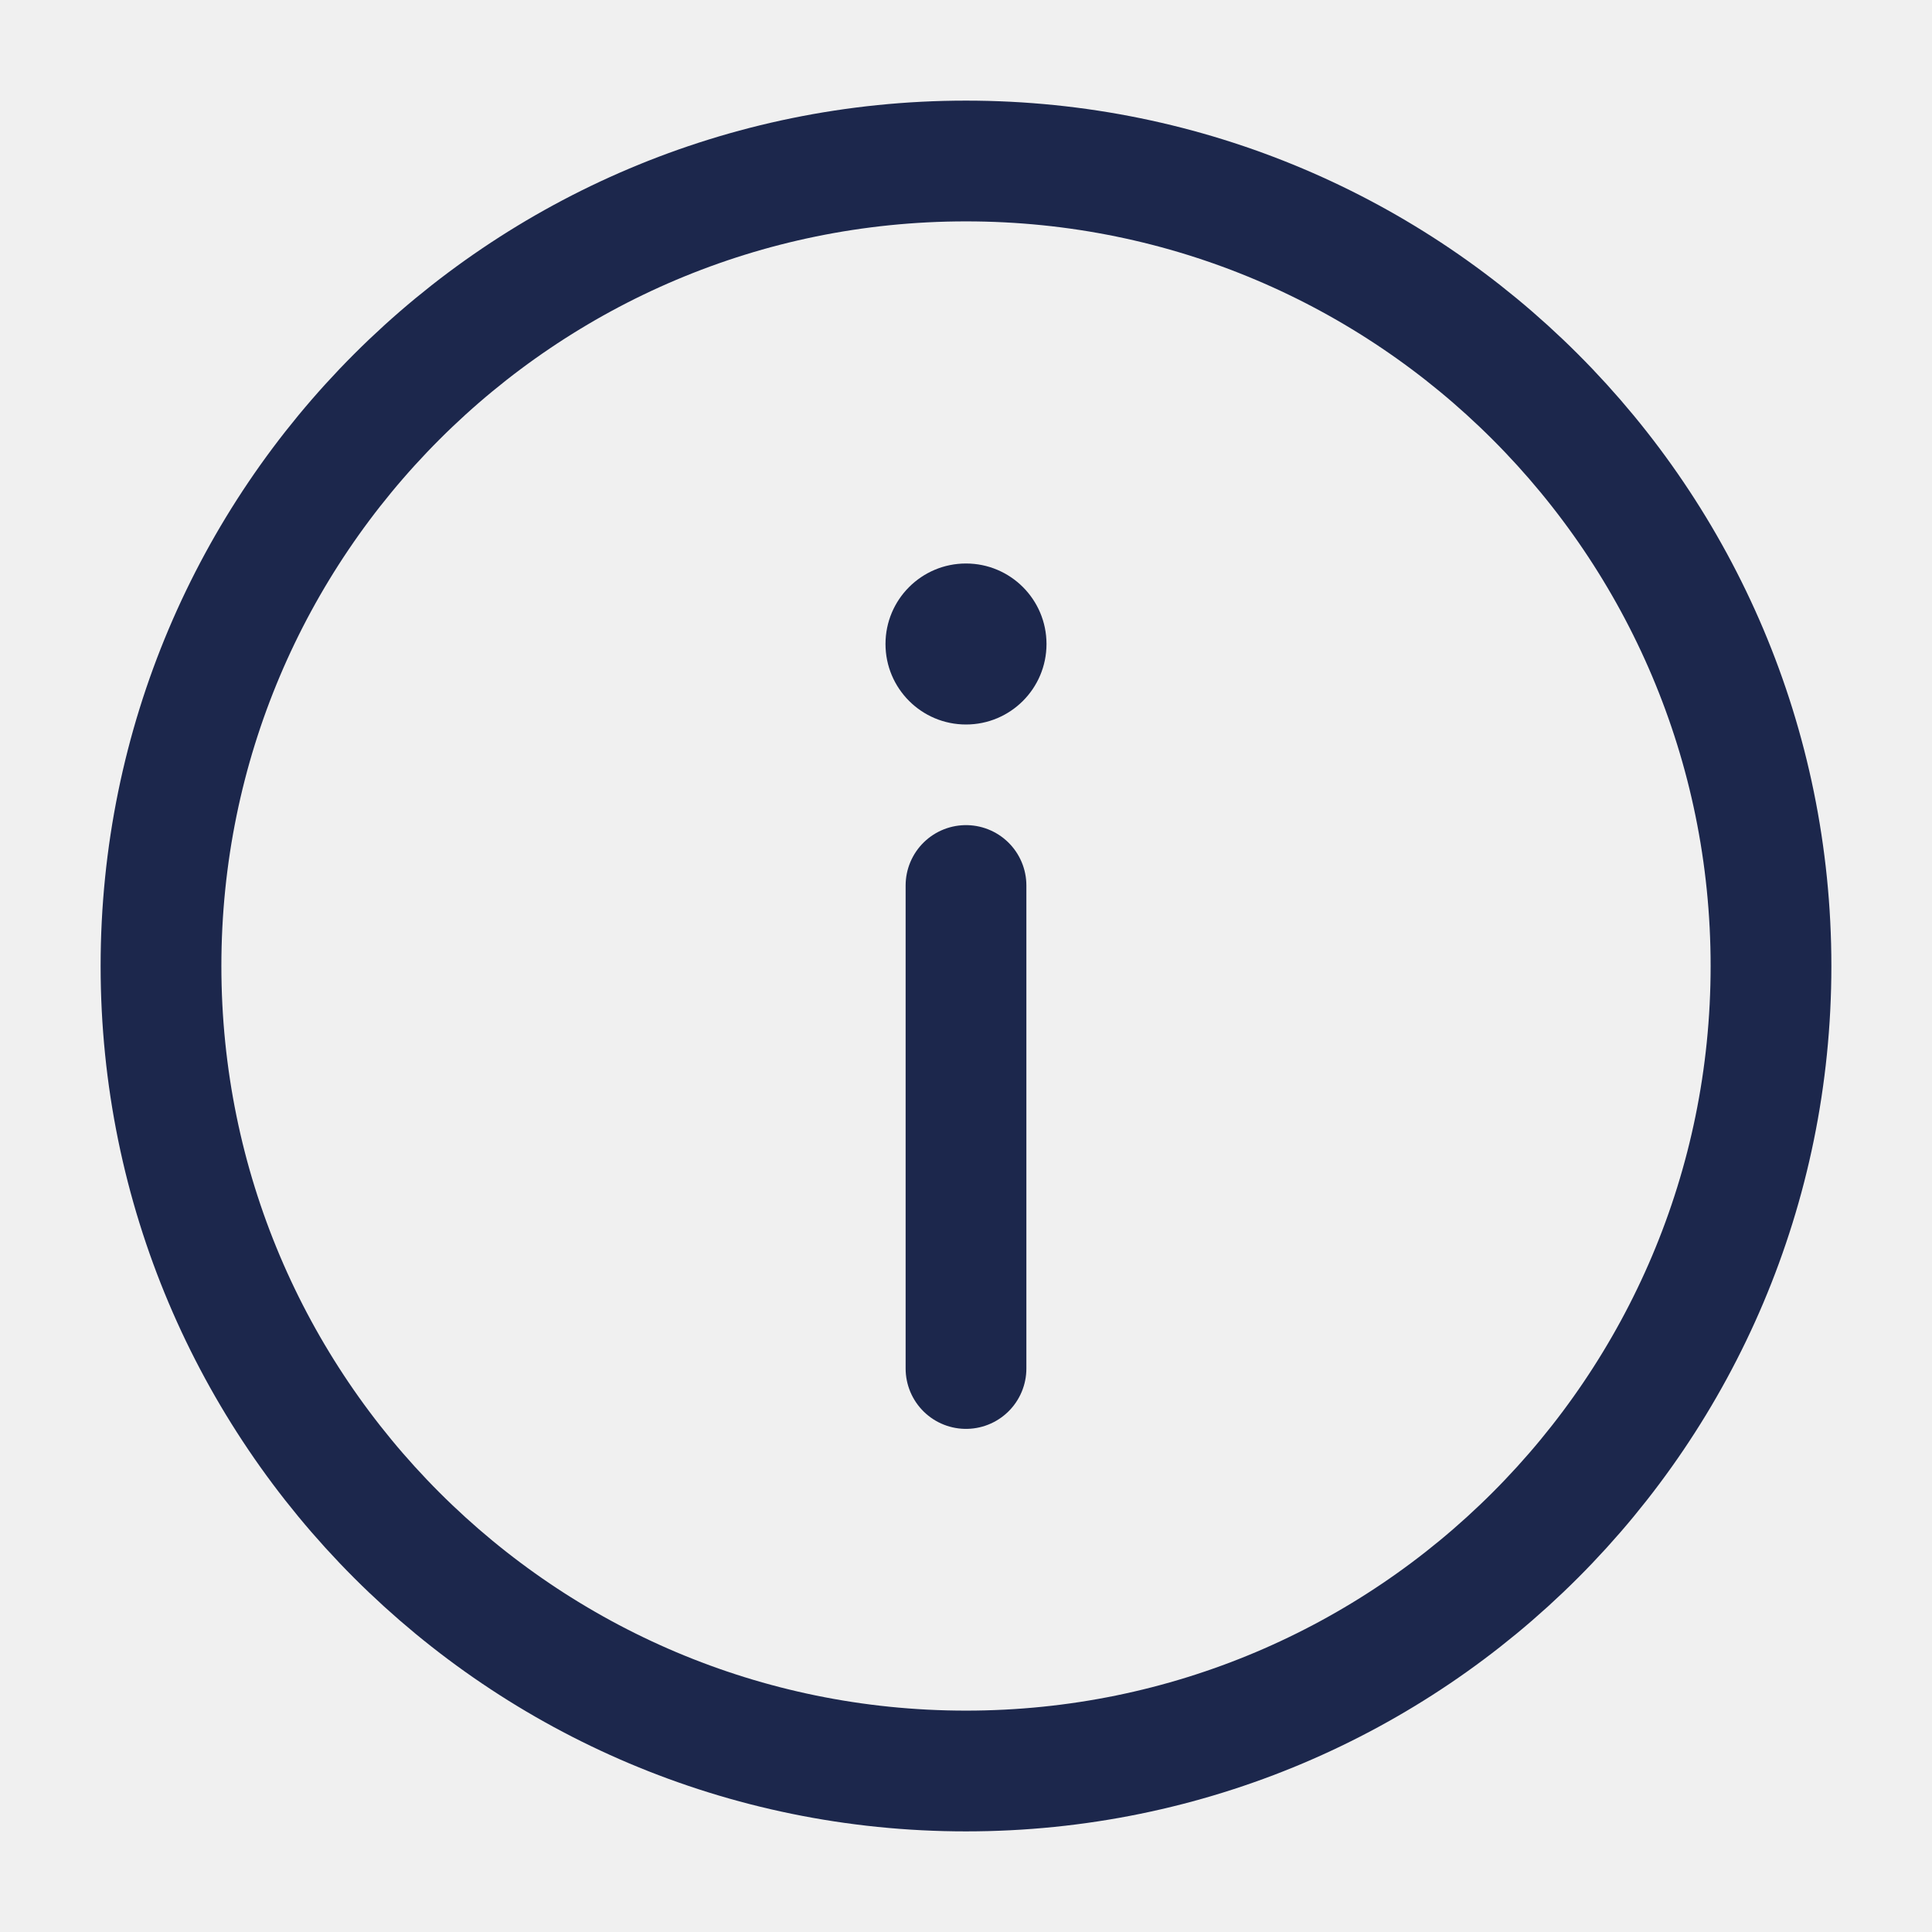
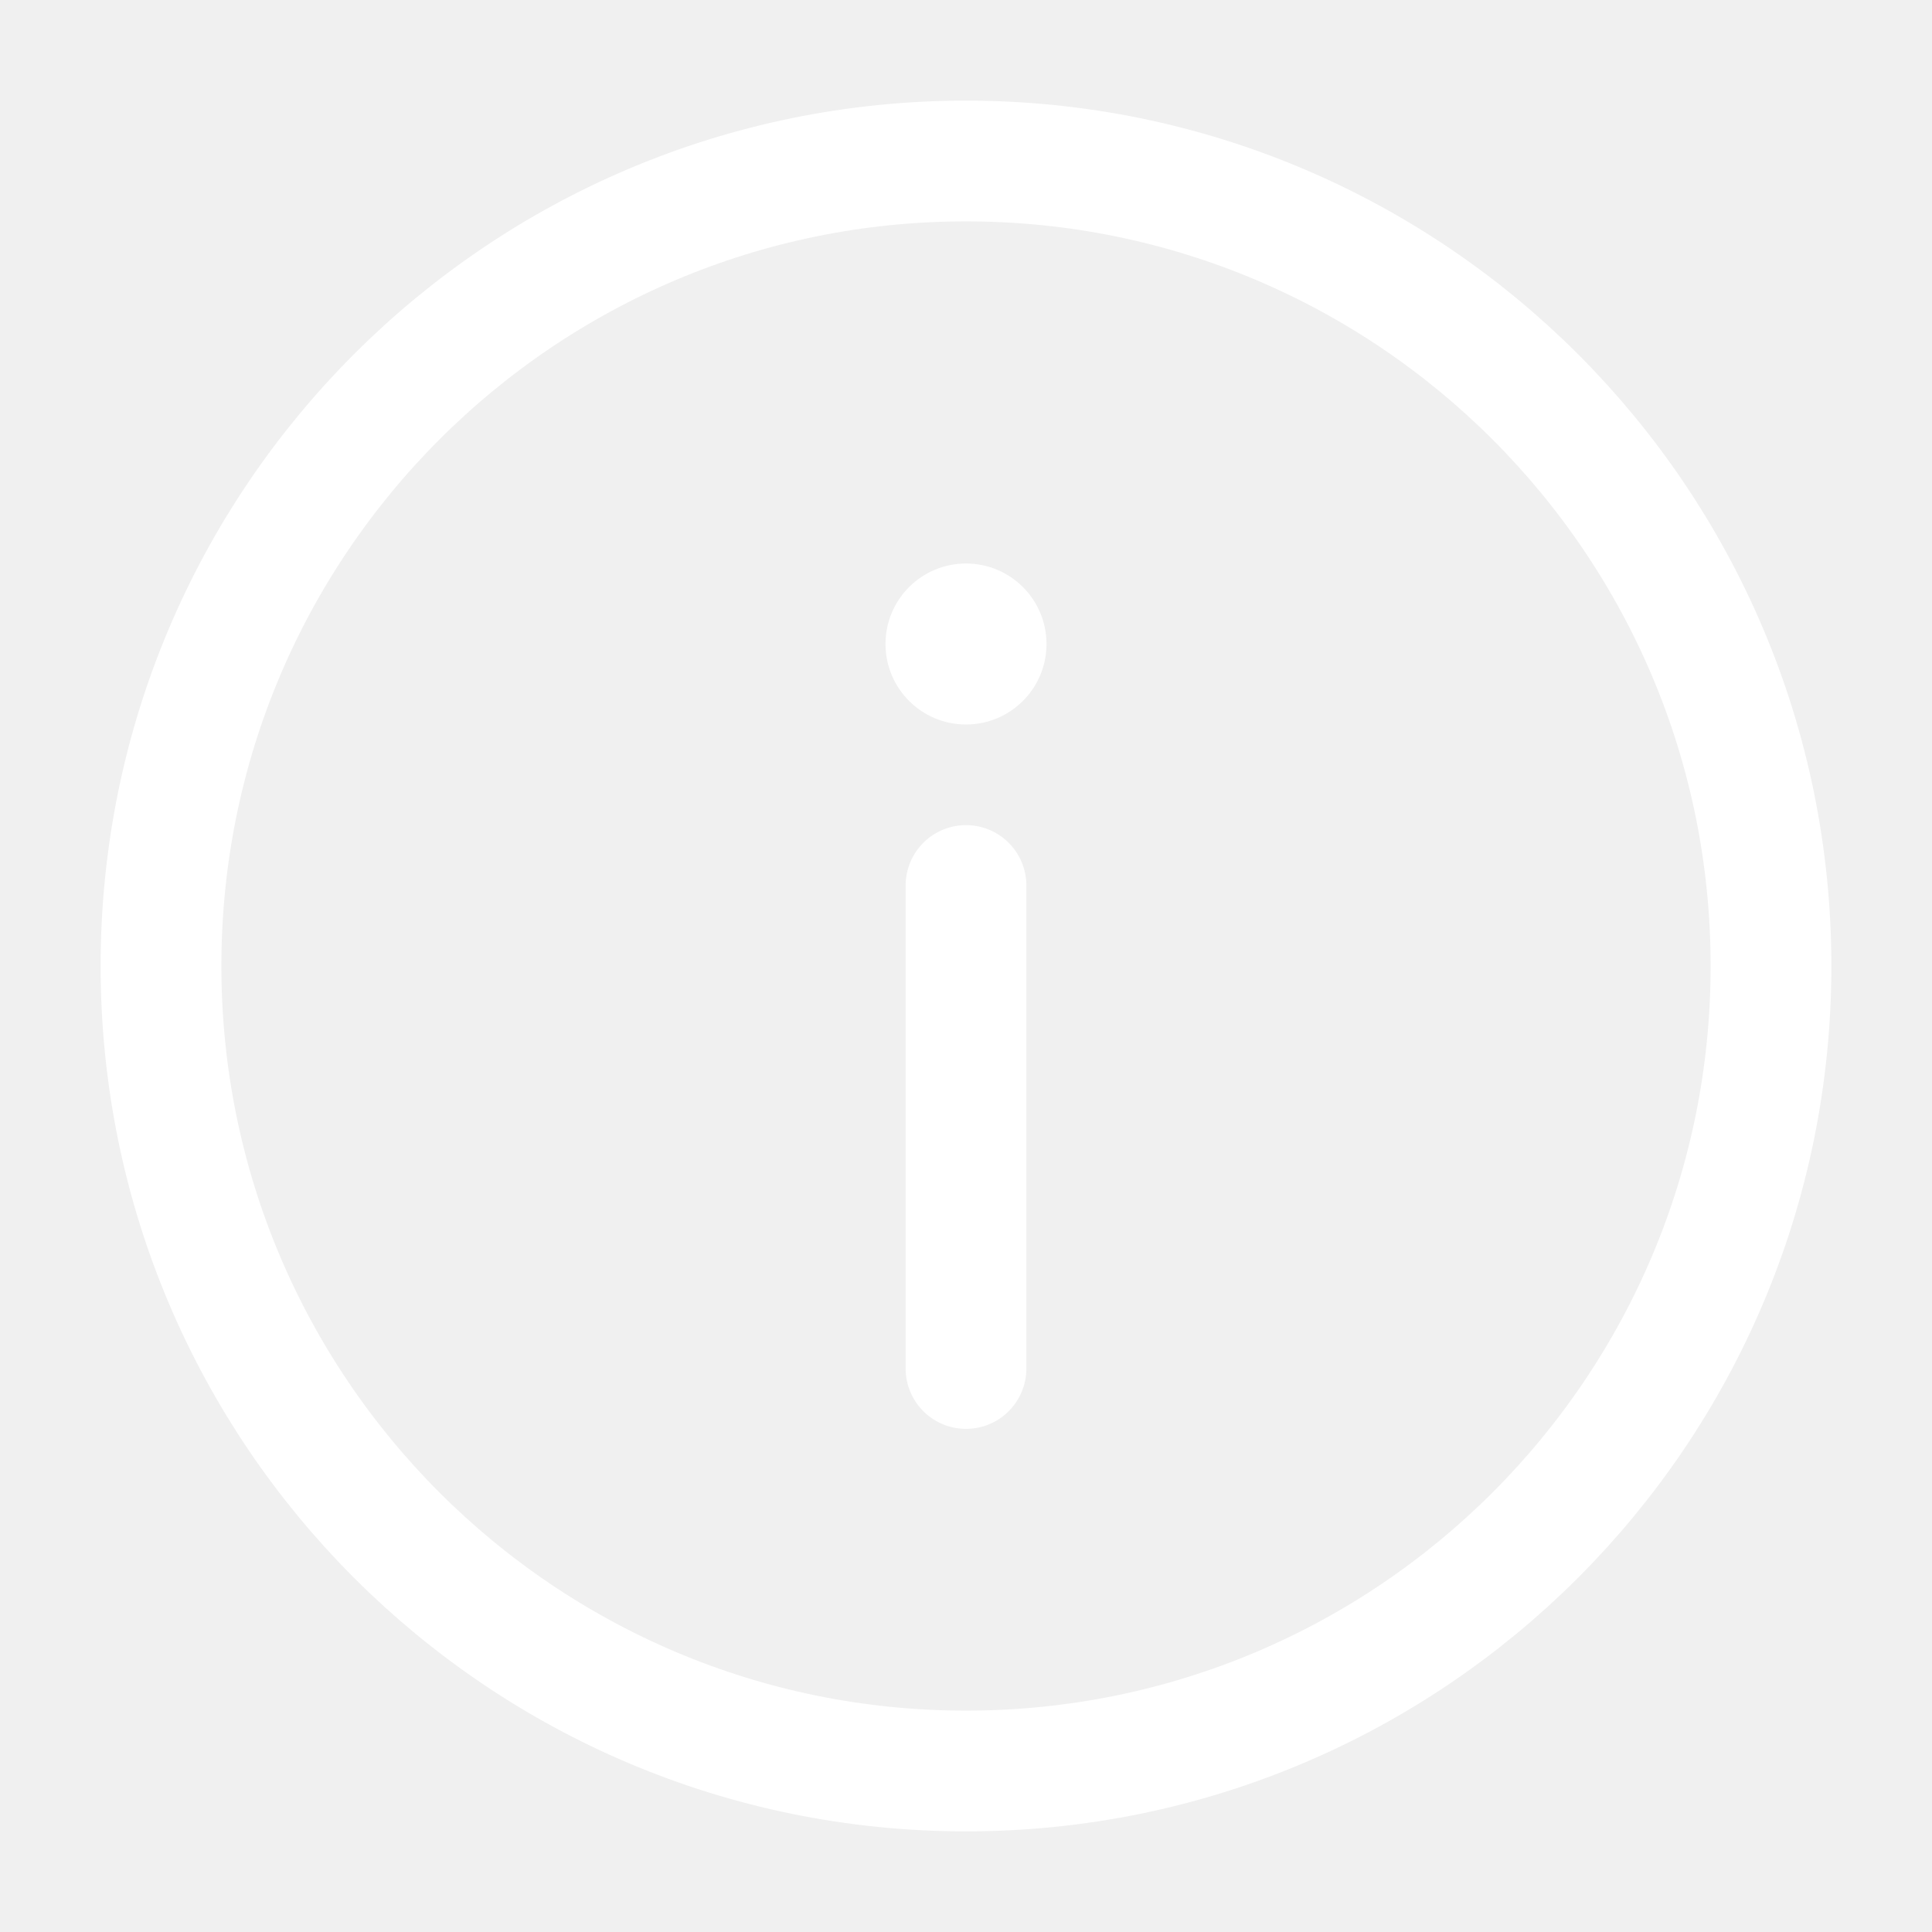
<svg xmlns="http://www.w3.org/2000/svg" width="800px" height="800px" viewBox="0 0 24 24" fill="none">
-   <circle cx="12" cy="12" r="10" stroke="#1C274C" stroke-width="1.5" />
-   <path d="M12 17V11" stroke="#1C274C" stroke-width="1.5" stroke-linecap="round" />
-   <circle cx="1" cy="1" r="1" transform="matrix(1 0 0 -1 11 9)" fill="#1C274C" />
+   <circle cx="12" cy="12" r="10" stroke="#ffffff" stroke-width="1.5" />
+   <path d="M12 17V11" stroke="#ffffff" stroke-width="1.5" stroke-linecap="round" />
+   <circle cx="1" cy="1" r="1" transform="matrix(1 0 0 -1 11 9)" fill="#ffffff" />
</svg>
